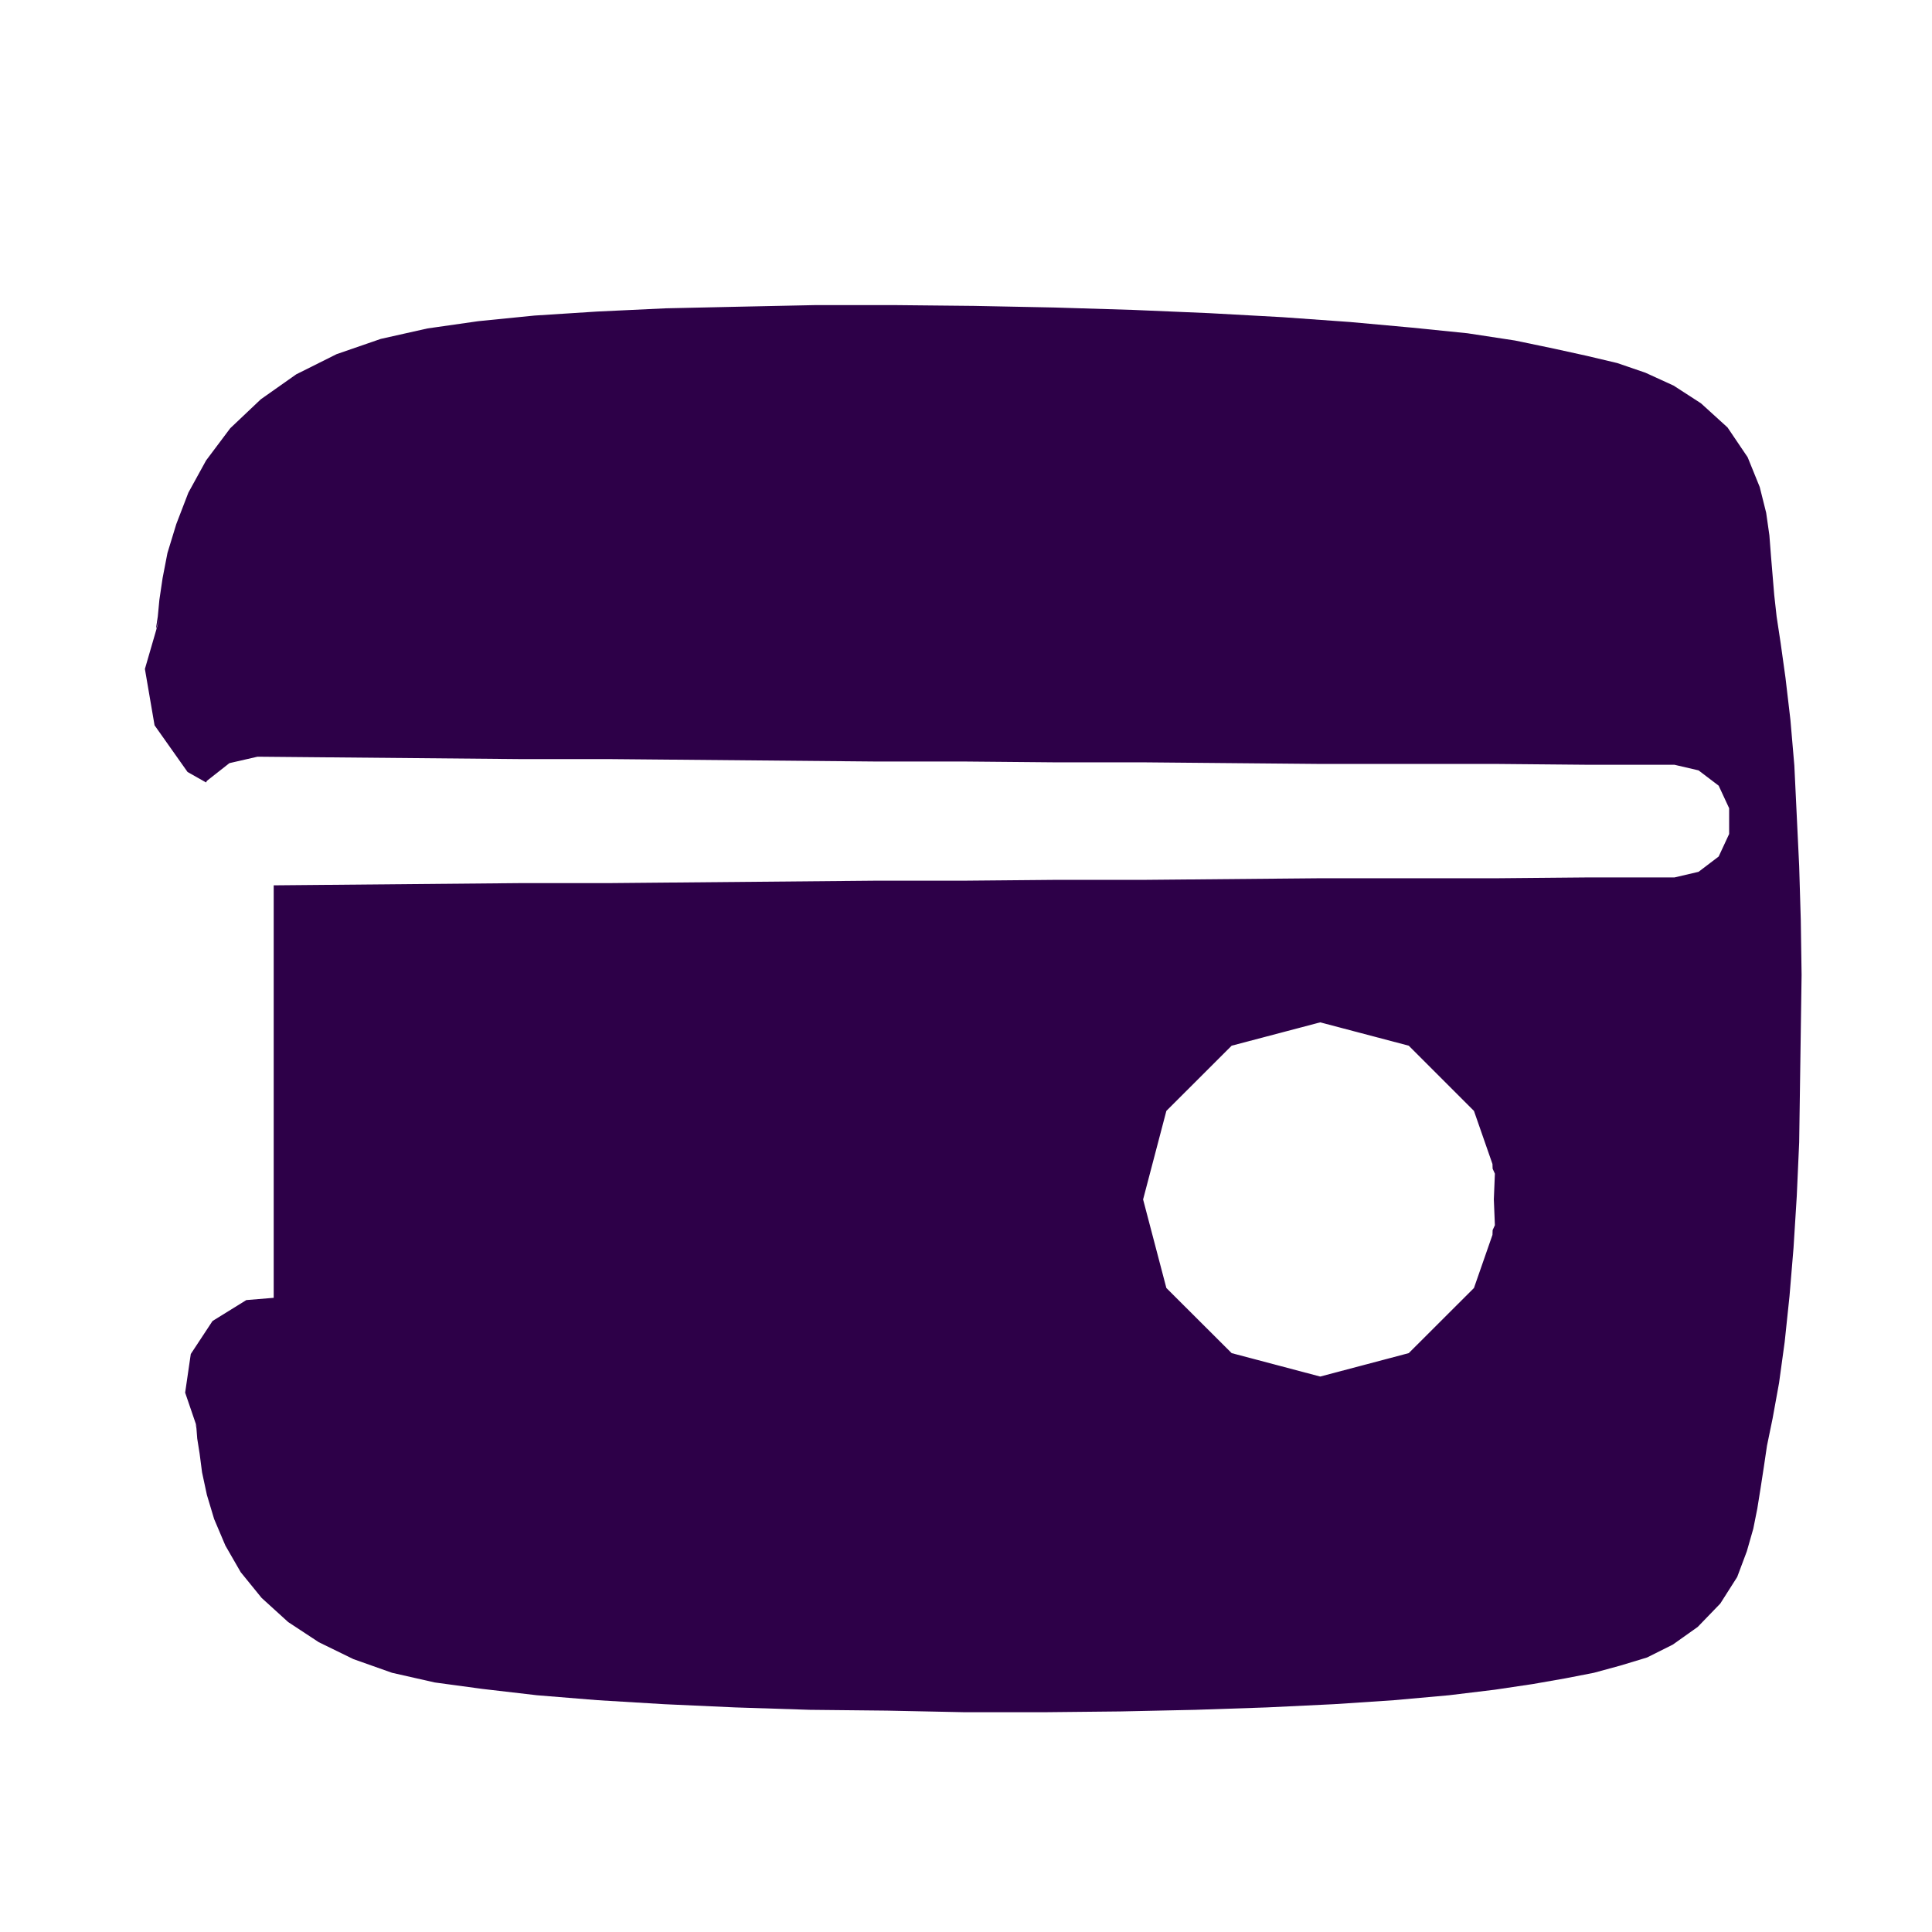
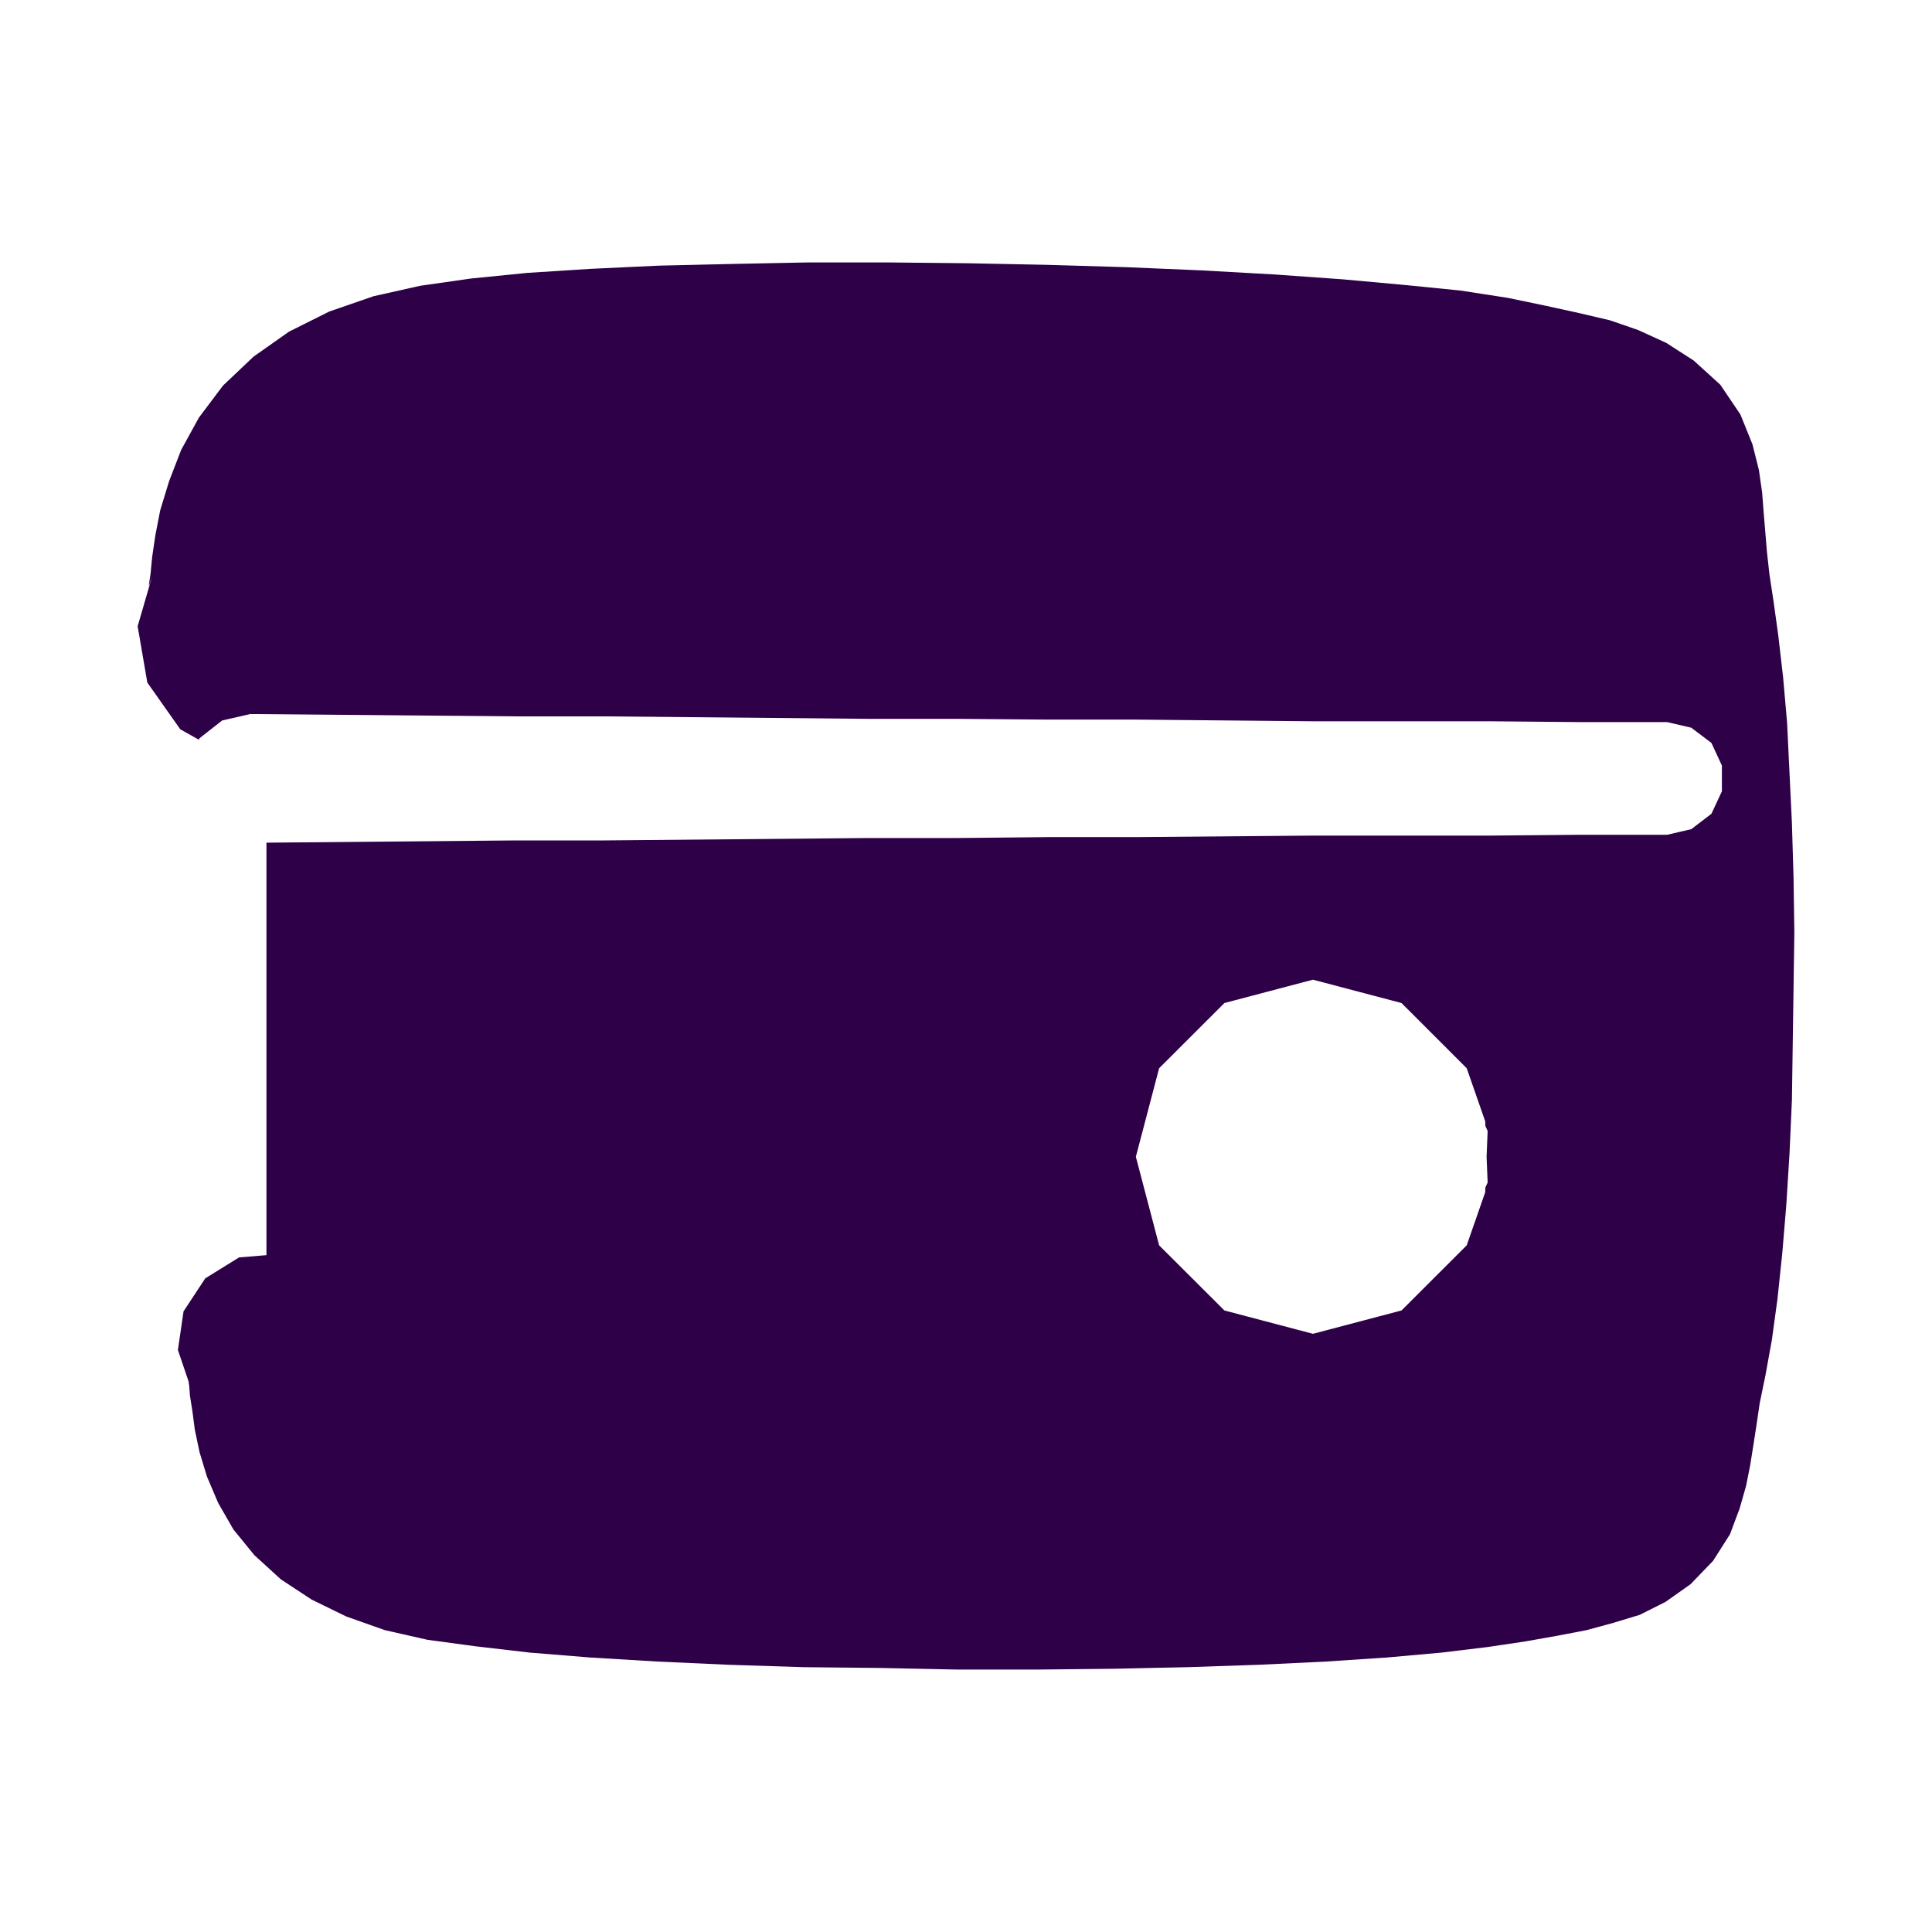
<svg xmlns="http://www.w3.org/2000/svg" width="24" height="24" viewBox="0 0 24 24" fill="none">
  <g id="Exp/Icon/wallet">
-     <path id="ink" fill-rule="evenodd" clip-rule="evenodd" d="M12.1 3.8L13.1 3.82L14.08 3.85L15.02 3.89L15.93 3.94L16.77 4L17.54 4.07L18.23 4.14L18.82 4.23L19.3 4.33L19.71 4.42L20.09 4.51L20.44 4.63L20.79 4.79L21.13 5.01L21.46 5.31L21.71 5.68L21.86 6.05L21.94 6.37L21.98 6.65L22 6.91L22.02 7.15L22.04 7.39L22.07 7.66L22.12 7.99L22.18 8.42L22.241 8.94L22.29 9.51L22.35 10.76L22.37 11.43L22.38 12.11L22.37 12.809L22.36 13.5L22.35 14.19L22.32 14.86L22.28 15.5L22.23 16.1L22.17 16.67L22.1 17.18L22.02 17.62L21.95 17.96L21.91 18.23L21.87 18.49L21.83 18.74L21.78 18.99L21.7 19.27L21.58 19.59L21.37 19.92L21.09 20.21L20.78 20.43L20.46 20.59L20.13 20.69L19.8 20.78L19.44 20.85L19.04 20.92L18.57 20.99L18 21.059L17.32 21.12L16.57 21.17L15.741 21.21L14.85 21.24L13.92 21.26L12.96 21.27H11.991L11.02 21.25L10.06 21.24L9.13 21.21L8.25 21.17L7.42 21.12L6.67 21.059L5.99 20.98L5.4 20.9L4.87 20.78L4.39 20.61L3.96 20.4L3.58 20.15L3.25 19.85L2.99 19.53L2.8 19.2L2.66 18.87L2.57 18.57L2.51 18.29L2.48 18.059L2.45 17.87L2.44 17.74L2.43 17.69L2.447 17.73L2.3 17.3L2.37 16.82L2.64 16.41L3.06 16.15L3.4 16.122V10.998L6.5 10.97H7.6L10.9 10.94H12L13.1 10.93H14.2L16.4 10.91H18.6L19.7 10.9H20.8L21.1 10.83L21.35 10.64L21.48 10.36V10.04L21.35 9.76L21.1 9.57L20.8 9.5H19.7L18.6 9.49H16.4L14.2 9.47H13.1L12 9.46H10.9L7.6 9.43H6.5L3.199 9.4L2.85 9.48L2.57 9.7L2.56 9.72L2.33 9.59L1.92 9.01L1.8 8.31L1.98 7.69L1.94 7.81V7.79L1.96 7.66L1.98 7.45L2.02 7.18L2.08 6.87L2.19 6.51L2.34 6.12L2.56 5.72L2.86 5.32L3.24 4.96L3.68 4.65L4.18 4.4L4.73 4.21L5.31 4.08L5.94 3.99L6.64 3.92L7.42 3.87L8.27 3.83L9.18 3.81L10.13 3.79H11.11L12.1 3.8ZM15.3 12.99L14.489 13.8L14.2 14.9L14.489 16L15.3 16.809L16.4 17.1L17.5 16.809L18.31 16L18.54 15.34L18.542 15.281L18.57 15.22L18.557 14.899L18.57 14.58L18.542 14.518L18.54 14.46L18.31 13.8L17.5 12.99L16.4 12.7L15.3 12.99Z" fill="#2D0048" />
+     <path id="ink" fill-rule="evenodd" clip-rule="evenodd" d="M12.01 3.27L13.01 3.29L13.99 3.319L14.93 3.359L15.84 3.41L16.68 3.47L17.45 3.54L18.14 3.609L18.73 3.7L19.21 3.8L19.62 3.89L20 3.979L20.35 4.1L20.7 4.26L21.04 4.479L21.37 4.779L21.62 5.149L21.77 5.52L21.85 5.84L21.89 6.12L21.91 6.38L21.93 6.62L21.95 6.859L21.98 7.13L22.03 7.46L22.09 7.89L22.15 8.41L22.2 8.979L22.26 10.229L22.28 10.899L22.29 11.58L22.28 12.279L22.27 12.97L22.26 13.66L22.23 14.33L22.19 14.97L22.14 15.569L22.08 16.14L22.01 16.649L21.93 17.09L21.86 17.43L21.82 17.7L21.78 17.96L21.74 18.21L21.69 18.46L21.61 18.74L21.49 19.06L21.28 19.39L21 19.68L20.69 19.899L20.37 20.06L20.04 20.16L19.71 20.25L19.35 20.319L18.95 20.39L18.48 20.46L17.91 20.529L17.23 20.59L16.48 20.64L15.65 20.68L14.76 20.71L13.83 20.73L12.87 20.74H11.9L10.93 20.72L9.97 20.71L9.04 20.68L8.16 20.64L7.33 20.59L6.58 20.529L5.9 20.45L5.31 20.37L4.78 20.25L4.3 20.08L3.87 19.87L3.49 19.62L3.16 19.319L2.9 19L2.71 18.67L2.57 18.34L2.479 18.04L2.42 17.76L2.39 17.529L2.36 17.34L2.35 17.21L2.34 17.16L2.356 17.2L2.21 16.77L2.28 16.29L2.55 15.88L2.97 15.62L3.31 15.592V10.468L6.41 10.44H7.51L10.81 10.41H11.91L13.01 10.399H14.109L16.31 10.38H18.51L19.609 10.37H20.71L21.01 10.3L21.26 10.109L21.39 9.83V9.51L21.26 9.229L21.01 9.04L20.71 8.97H19.609L18.51 8.96H16.31L14.109 8.939H13.01L11.91 8.93H10.81L7.51 8.899H6.41L3.109 8.87L2.76 8.95L2.479 9.17L2.47 9.189L2.24 9.06L1.83 8.479L1.71 7.779L1.89 7.16L1.85 7.279V7.26L1.87 7.13L1.89 6.92L1.93 6.649L1.99 6.34L2.1 5.979L2.25 5.59L2.47 5.189L2.77 4.79L3.15 4.43L3.59 4.12L4.09 3.87L4.64 3.68L5.22 3.55L5.85 3.46L6.55 3.39L7.33 3.34L8.18 3.3L9.09 3.279L10.04 3.26H11.02L12.01 3.27ZM15.21 12.46L14.399 13.27L14.11 14.37L14.399 15.47L15.21 16.279L16.31 16.569L17.41 16.279L18.22 15.47L18.45 14.81L18.452 14.751L18.48 14.69L18.467 14.369L18.48 14.05L18.452 13.987L18.45 13.93L18.22 13.27L17.41 12.46L16.31 12.17L15.21 12.46Z" fill="#2D0048" />
  </g>
</svg>
